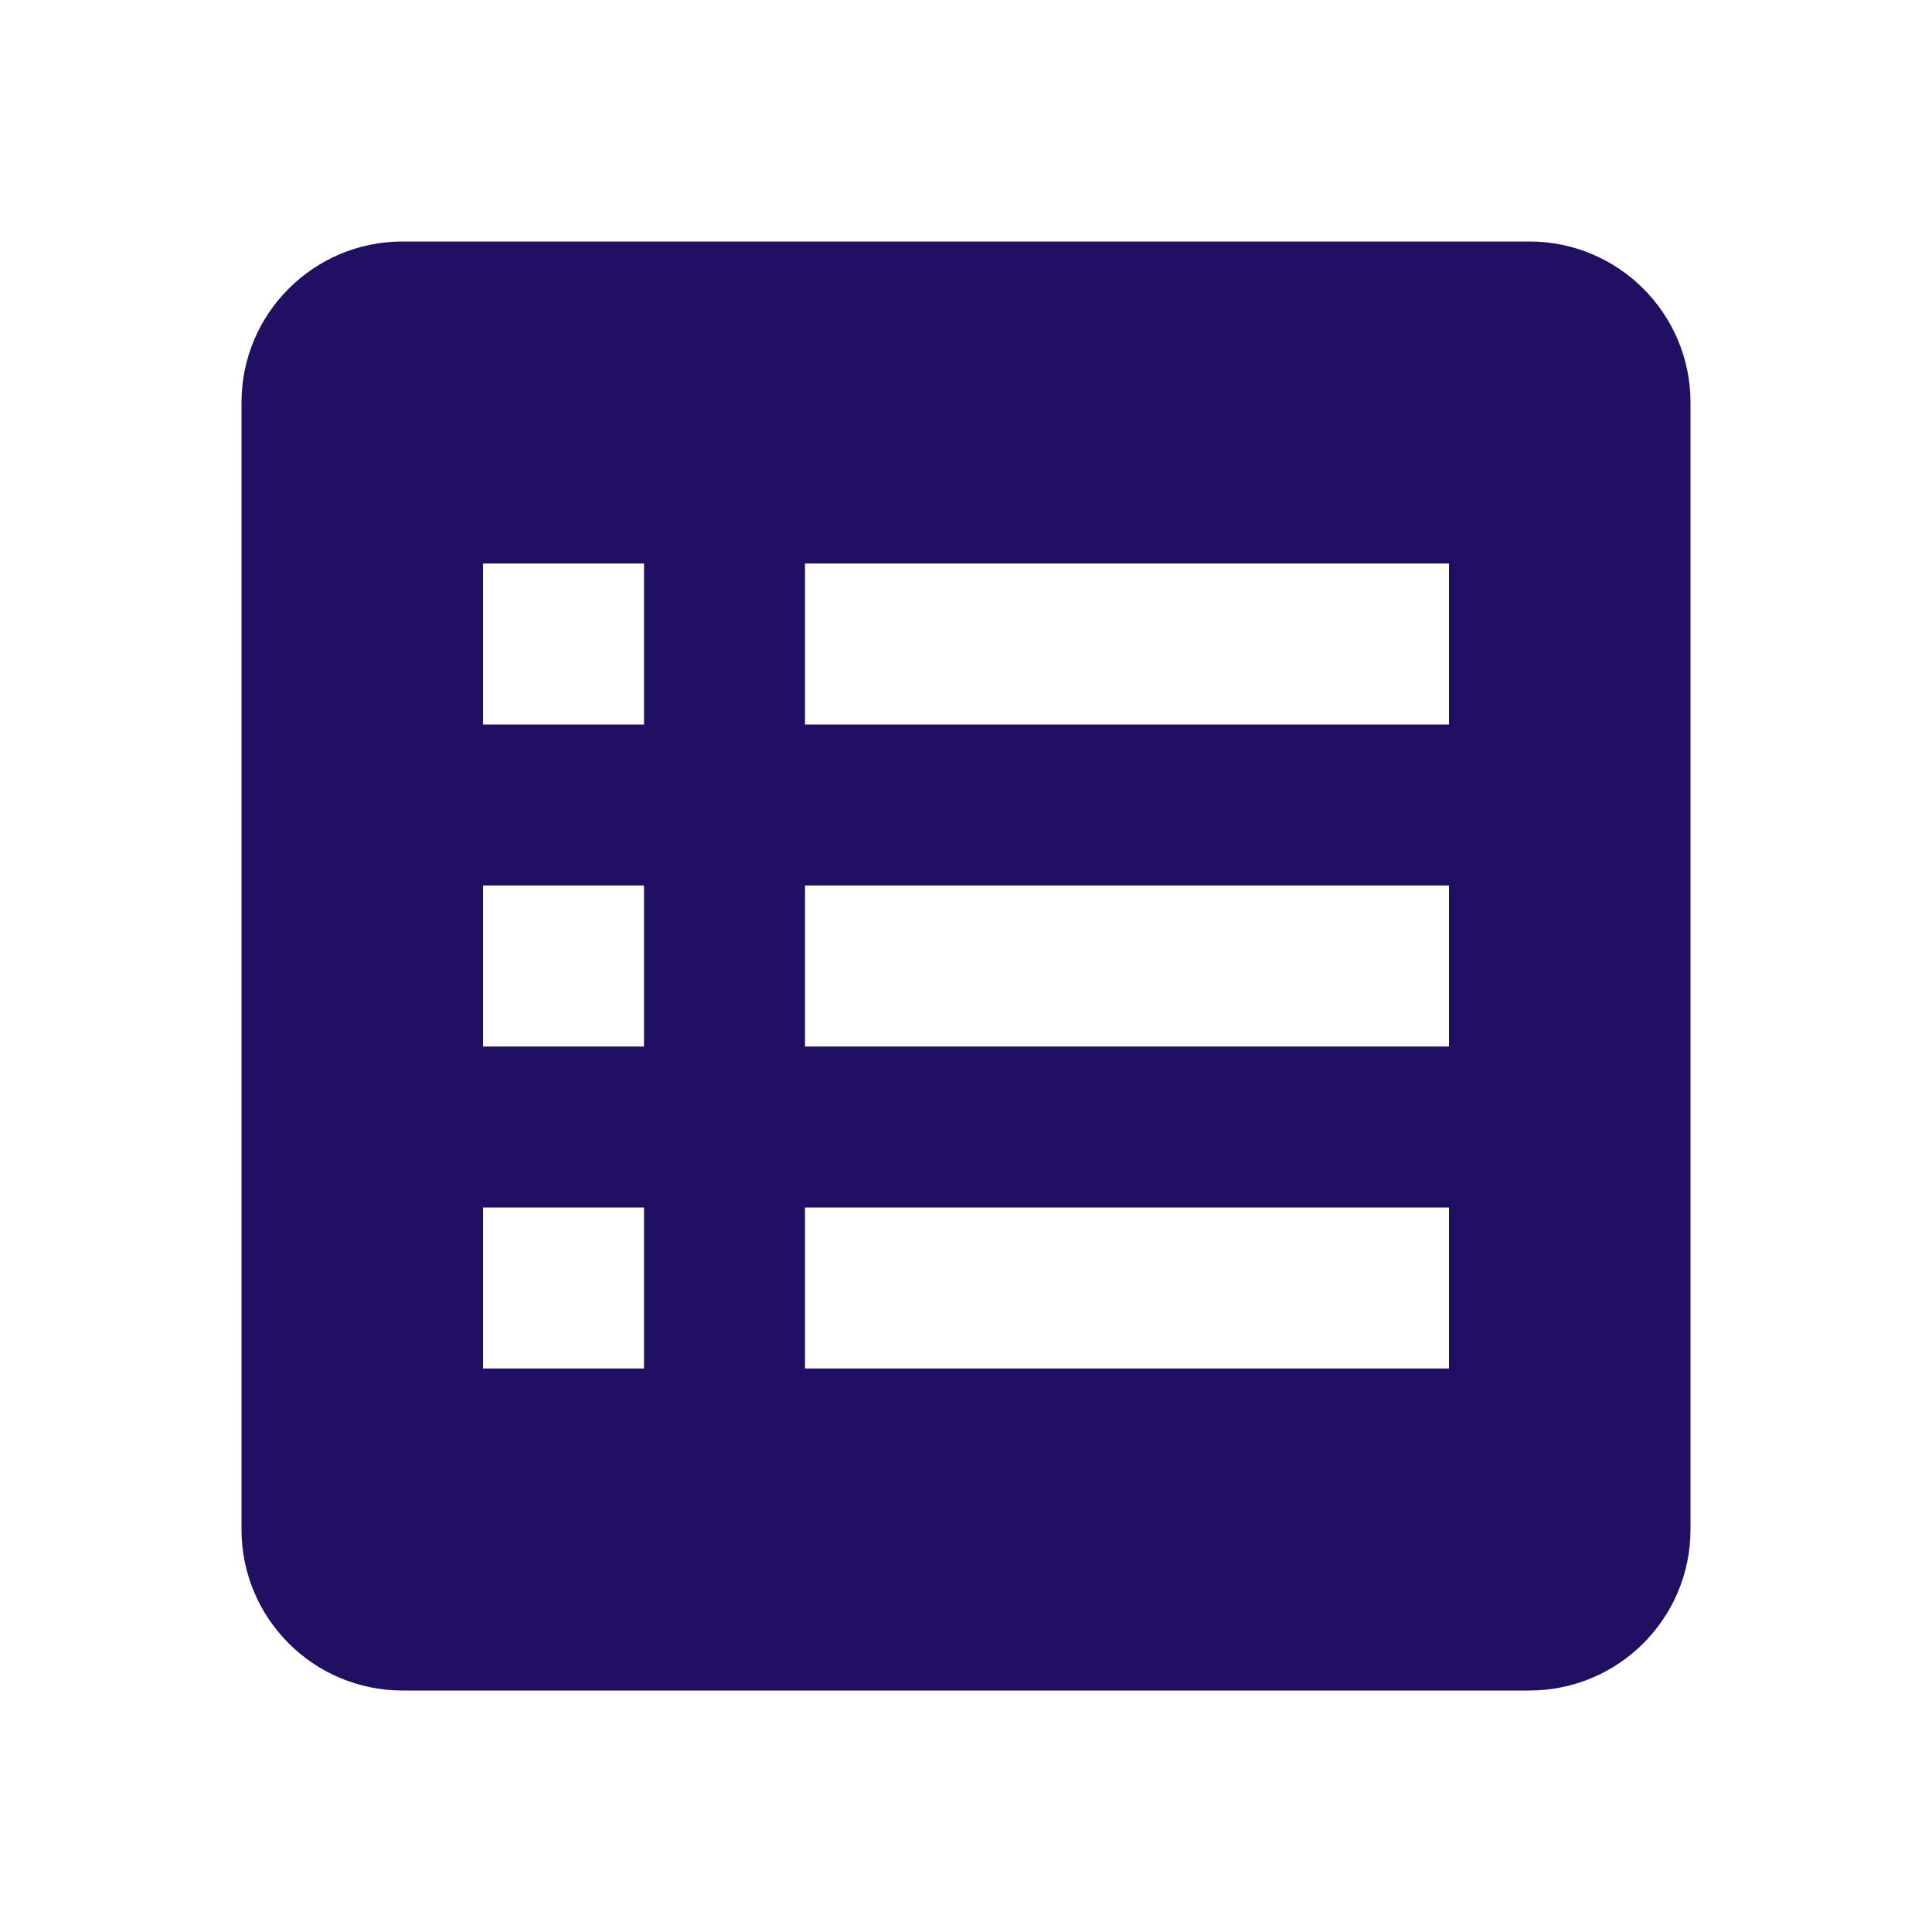
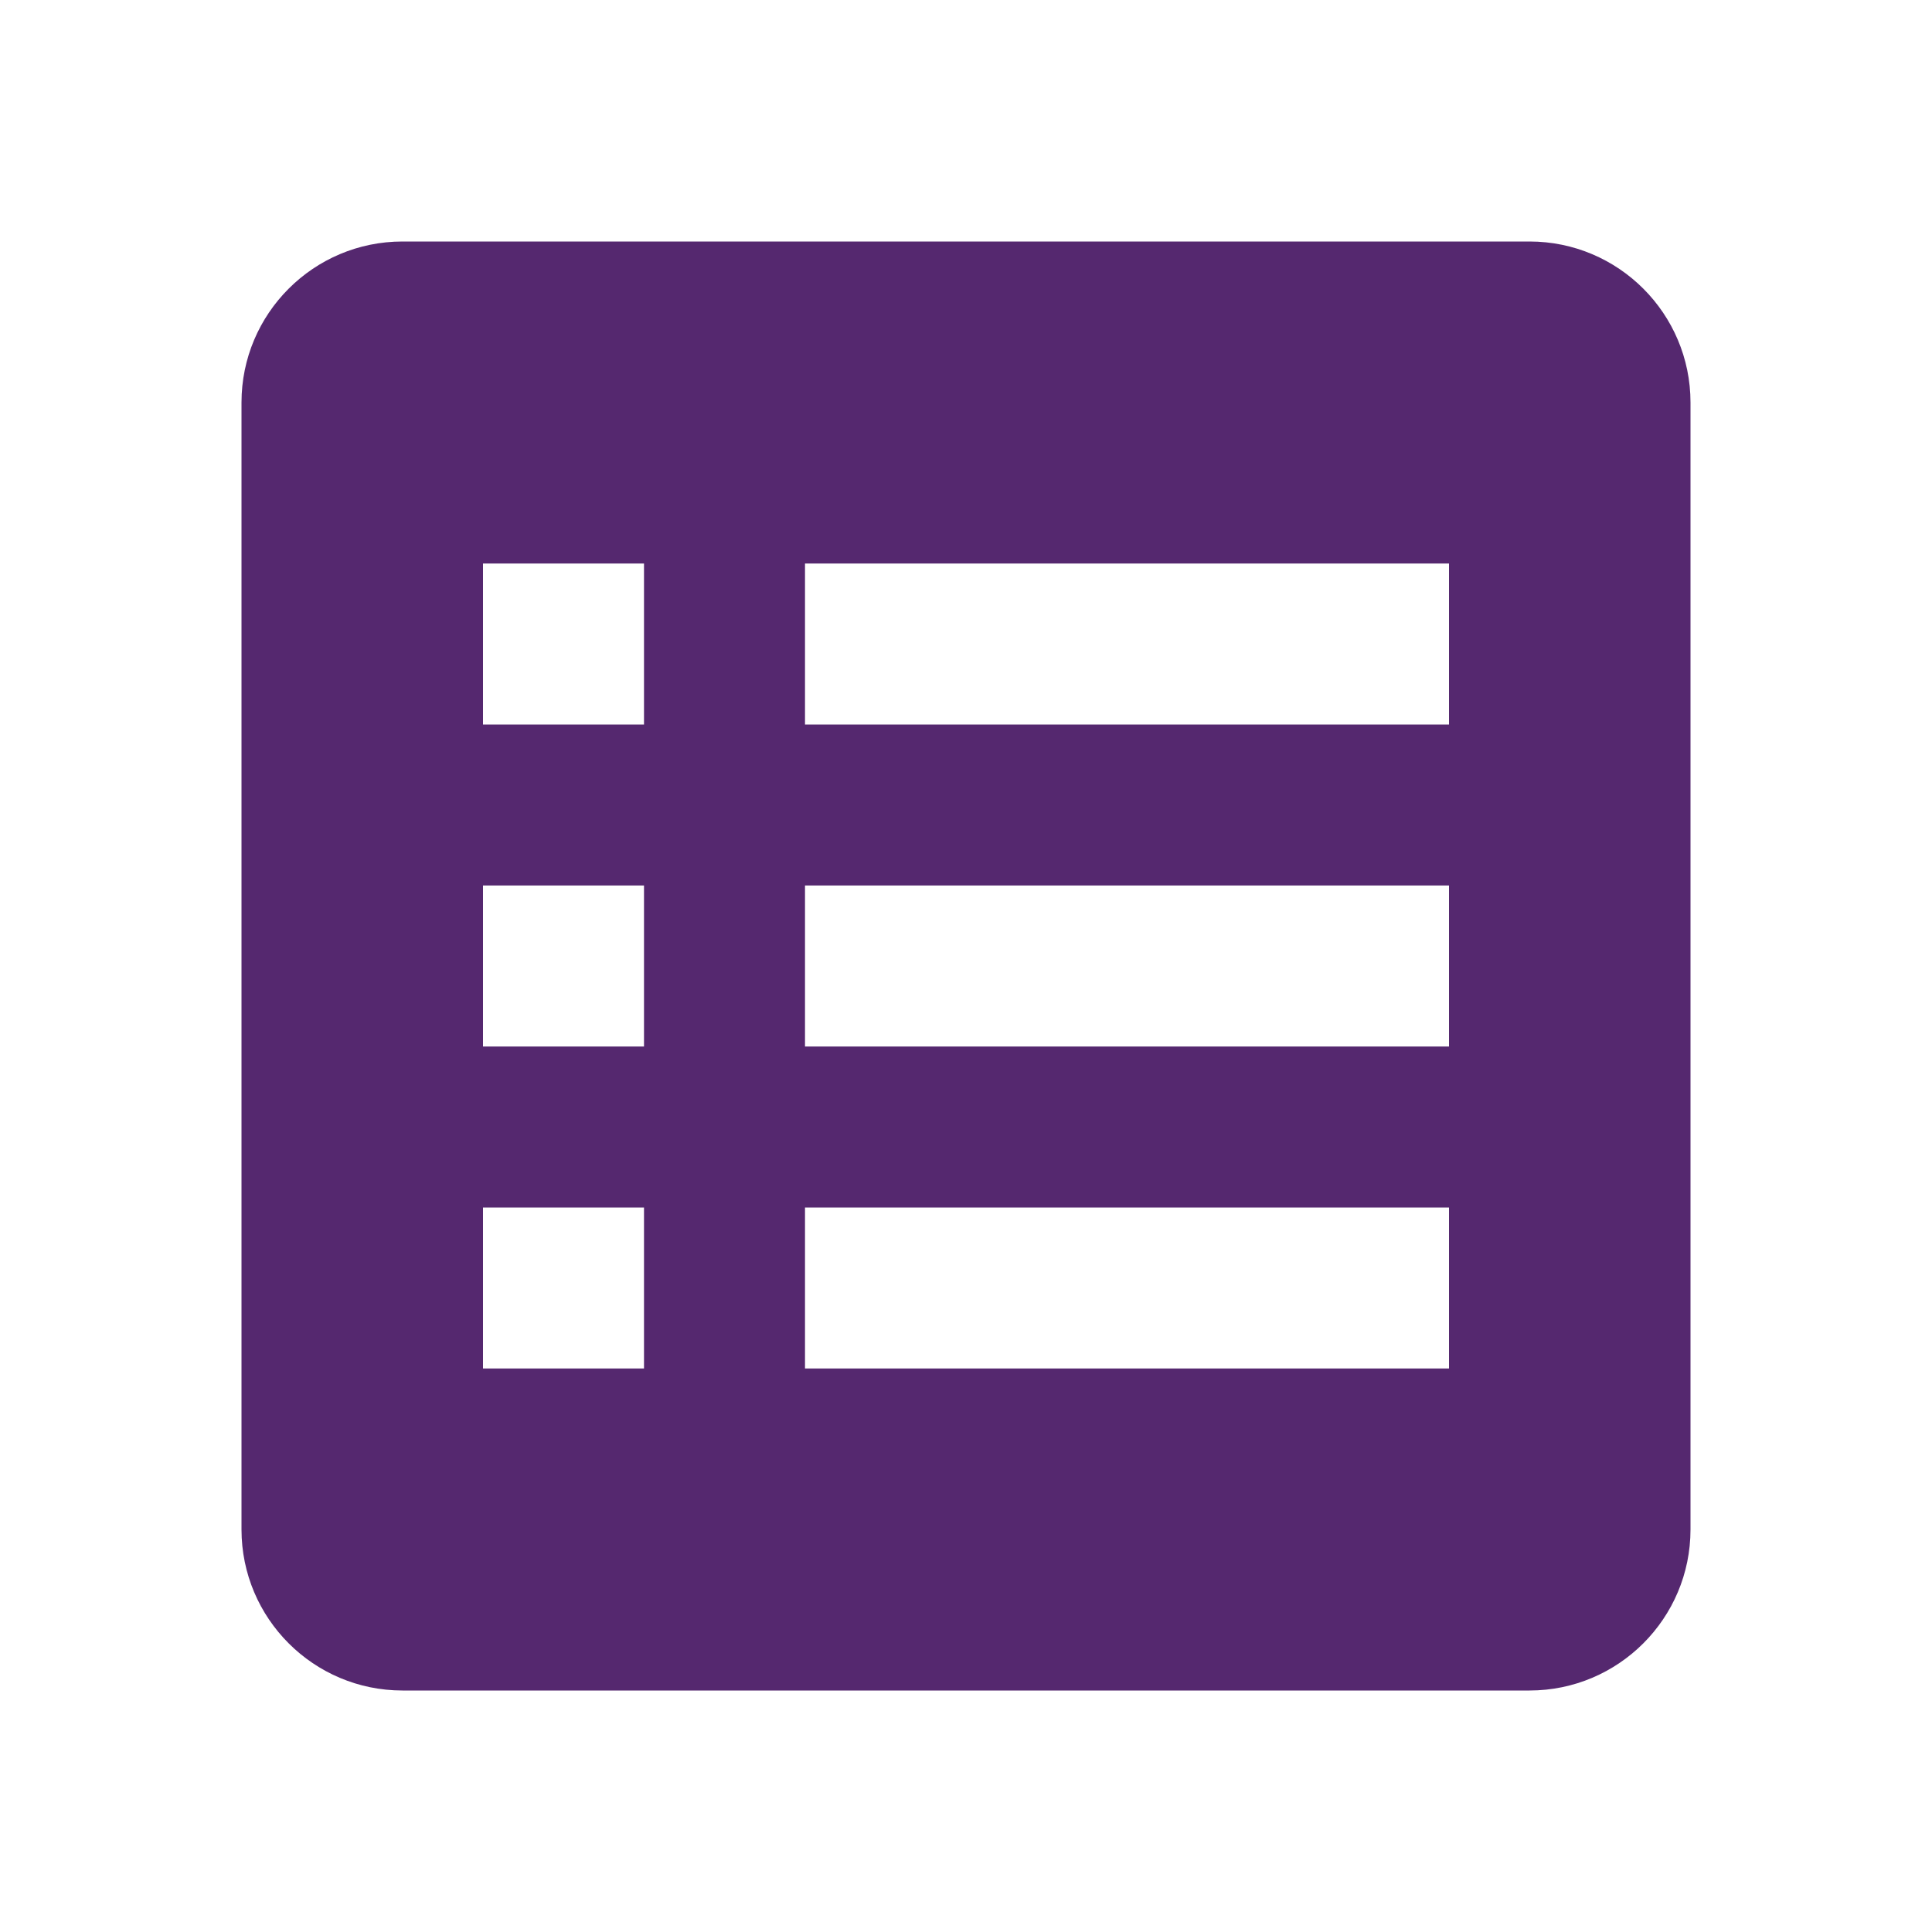
<svg xmlns="http://www.w3.org/2000/svg" width="24" height="24" viewBox="0 0 24 24">
-   <path d="M3,5v14c0,1.104,0.896,2,2,2h14c1.104,0,2-0.896,2-2V5c0-1.104-0.896-2-2-2H5C3.896,3,3,3.896,3,5z M10,7h8v2h-8V7z M10,11 h8v2h-8V11z M10,15h8v2h-8V15z M6,7h2v2H6V7z M6,11h2v2H6V11z M6,15h2v2H6V15z" fill="#200F63" />
+   <path d="M3,5v14c0,1.104,0.896,2,2,2h14c1.104,0,2-0.896,2-2V5c0-1.104-0.896-2-2-2H5C3.896,3,3,3.896,3,5z M10,7h8v2h-8V7z M10,11 h8v2h-8V11z M10,15h8v2h-8V15z M6,7h2v2H6V7z M6,11h2v2H6V11z M6,15h2v2H6V15z" fill="#55286F" />
</svg>
